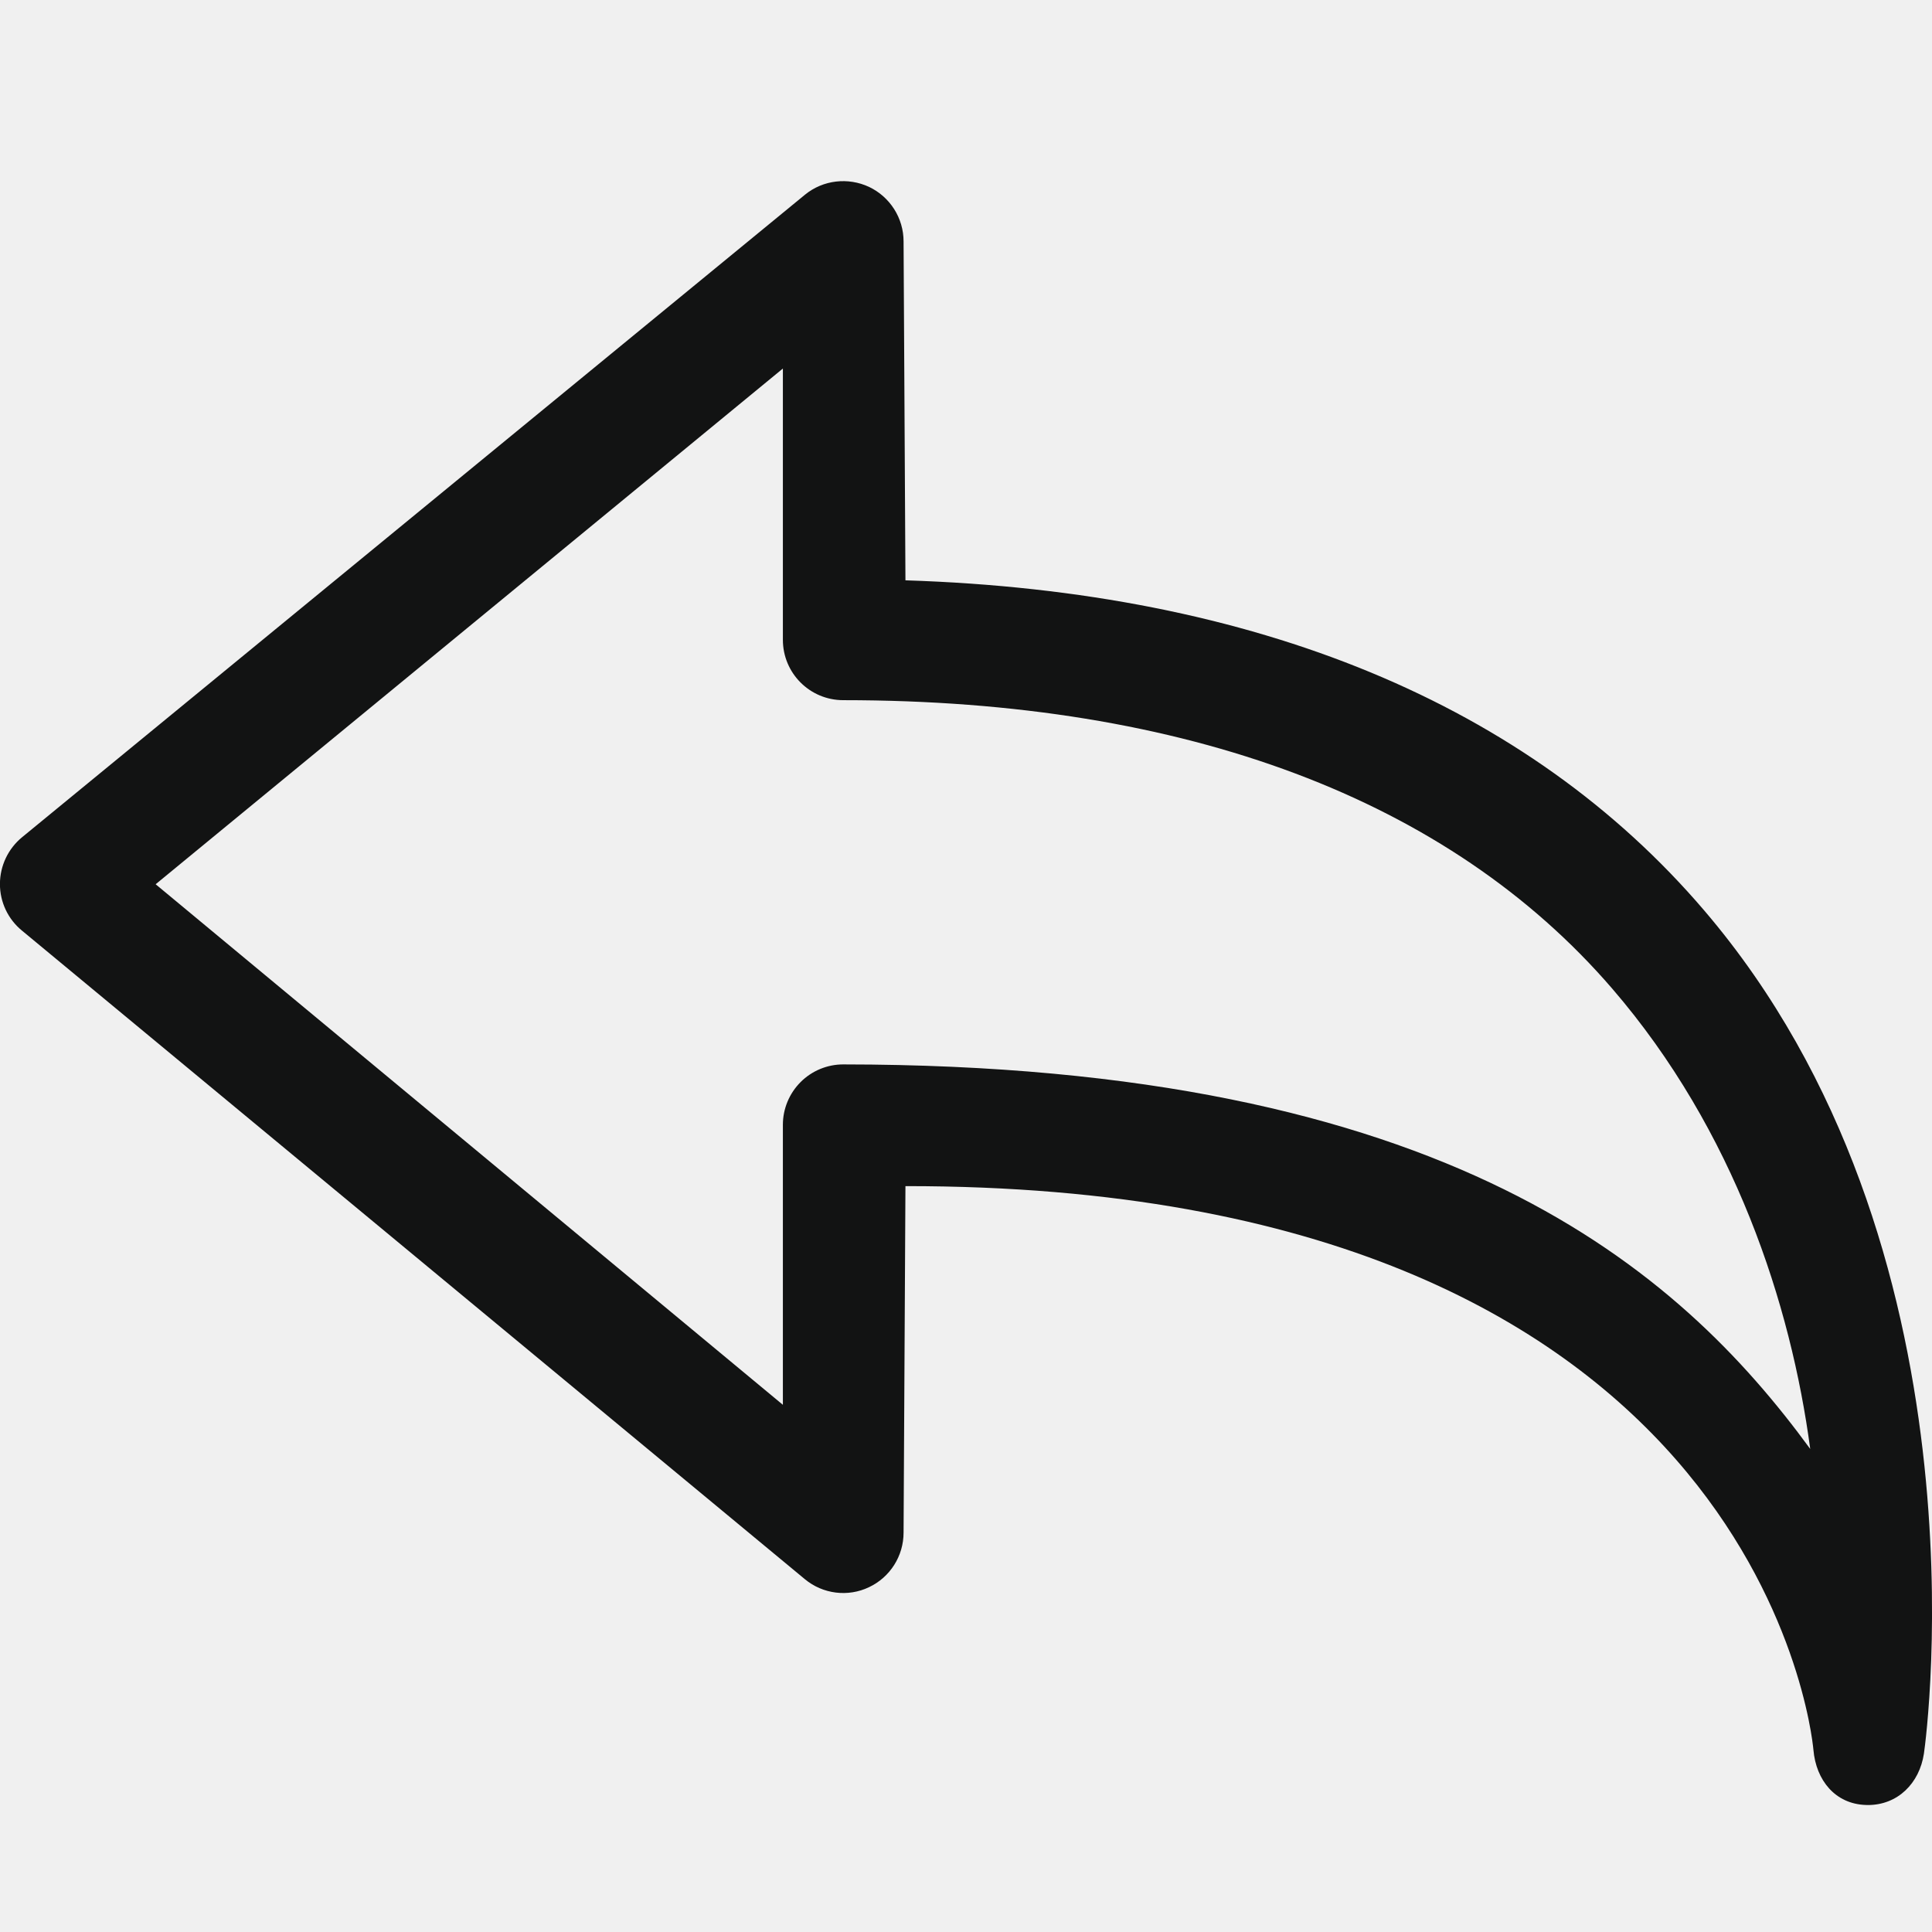
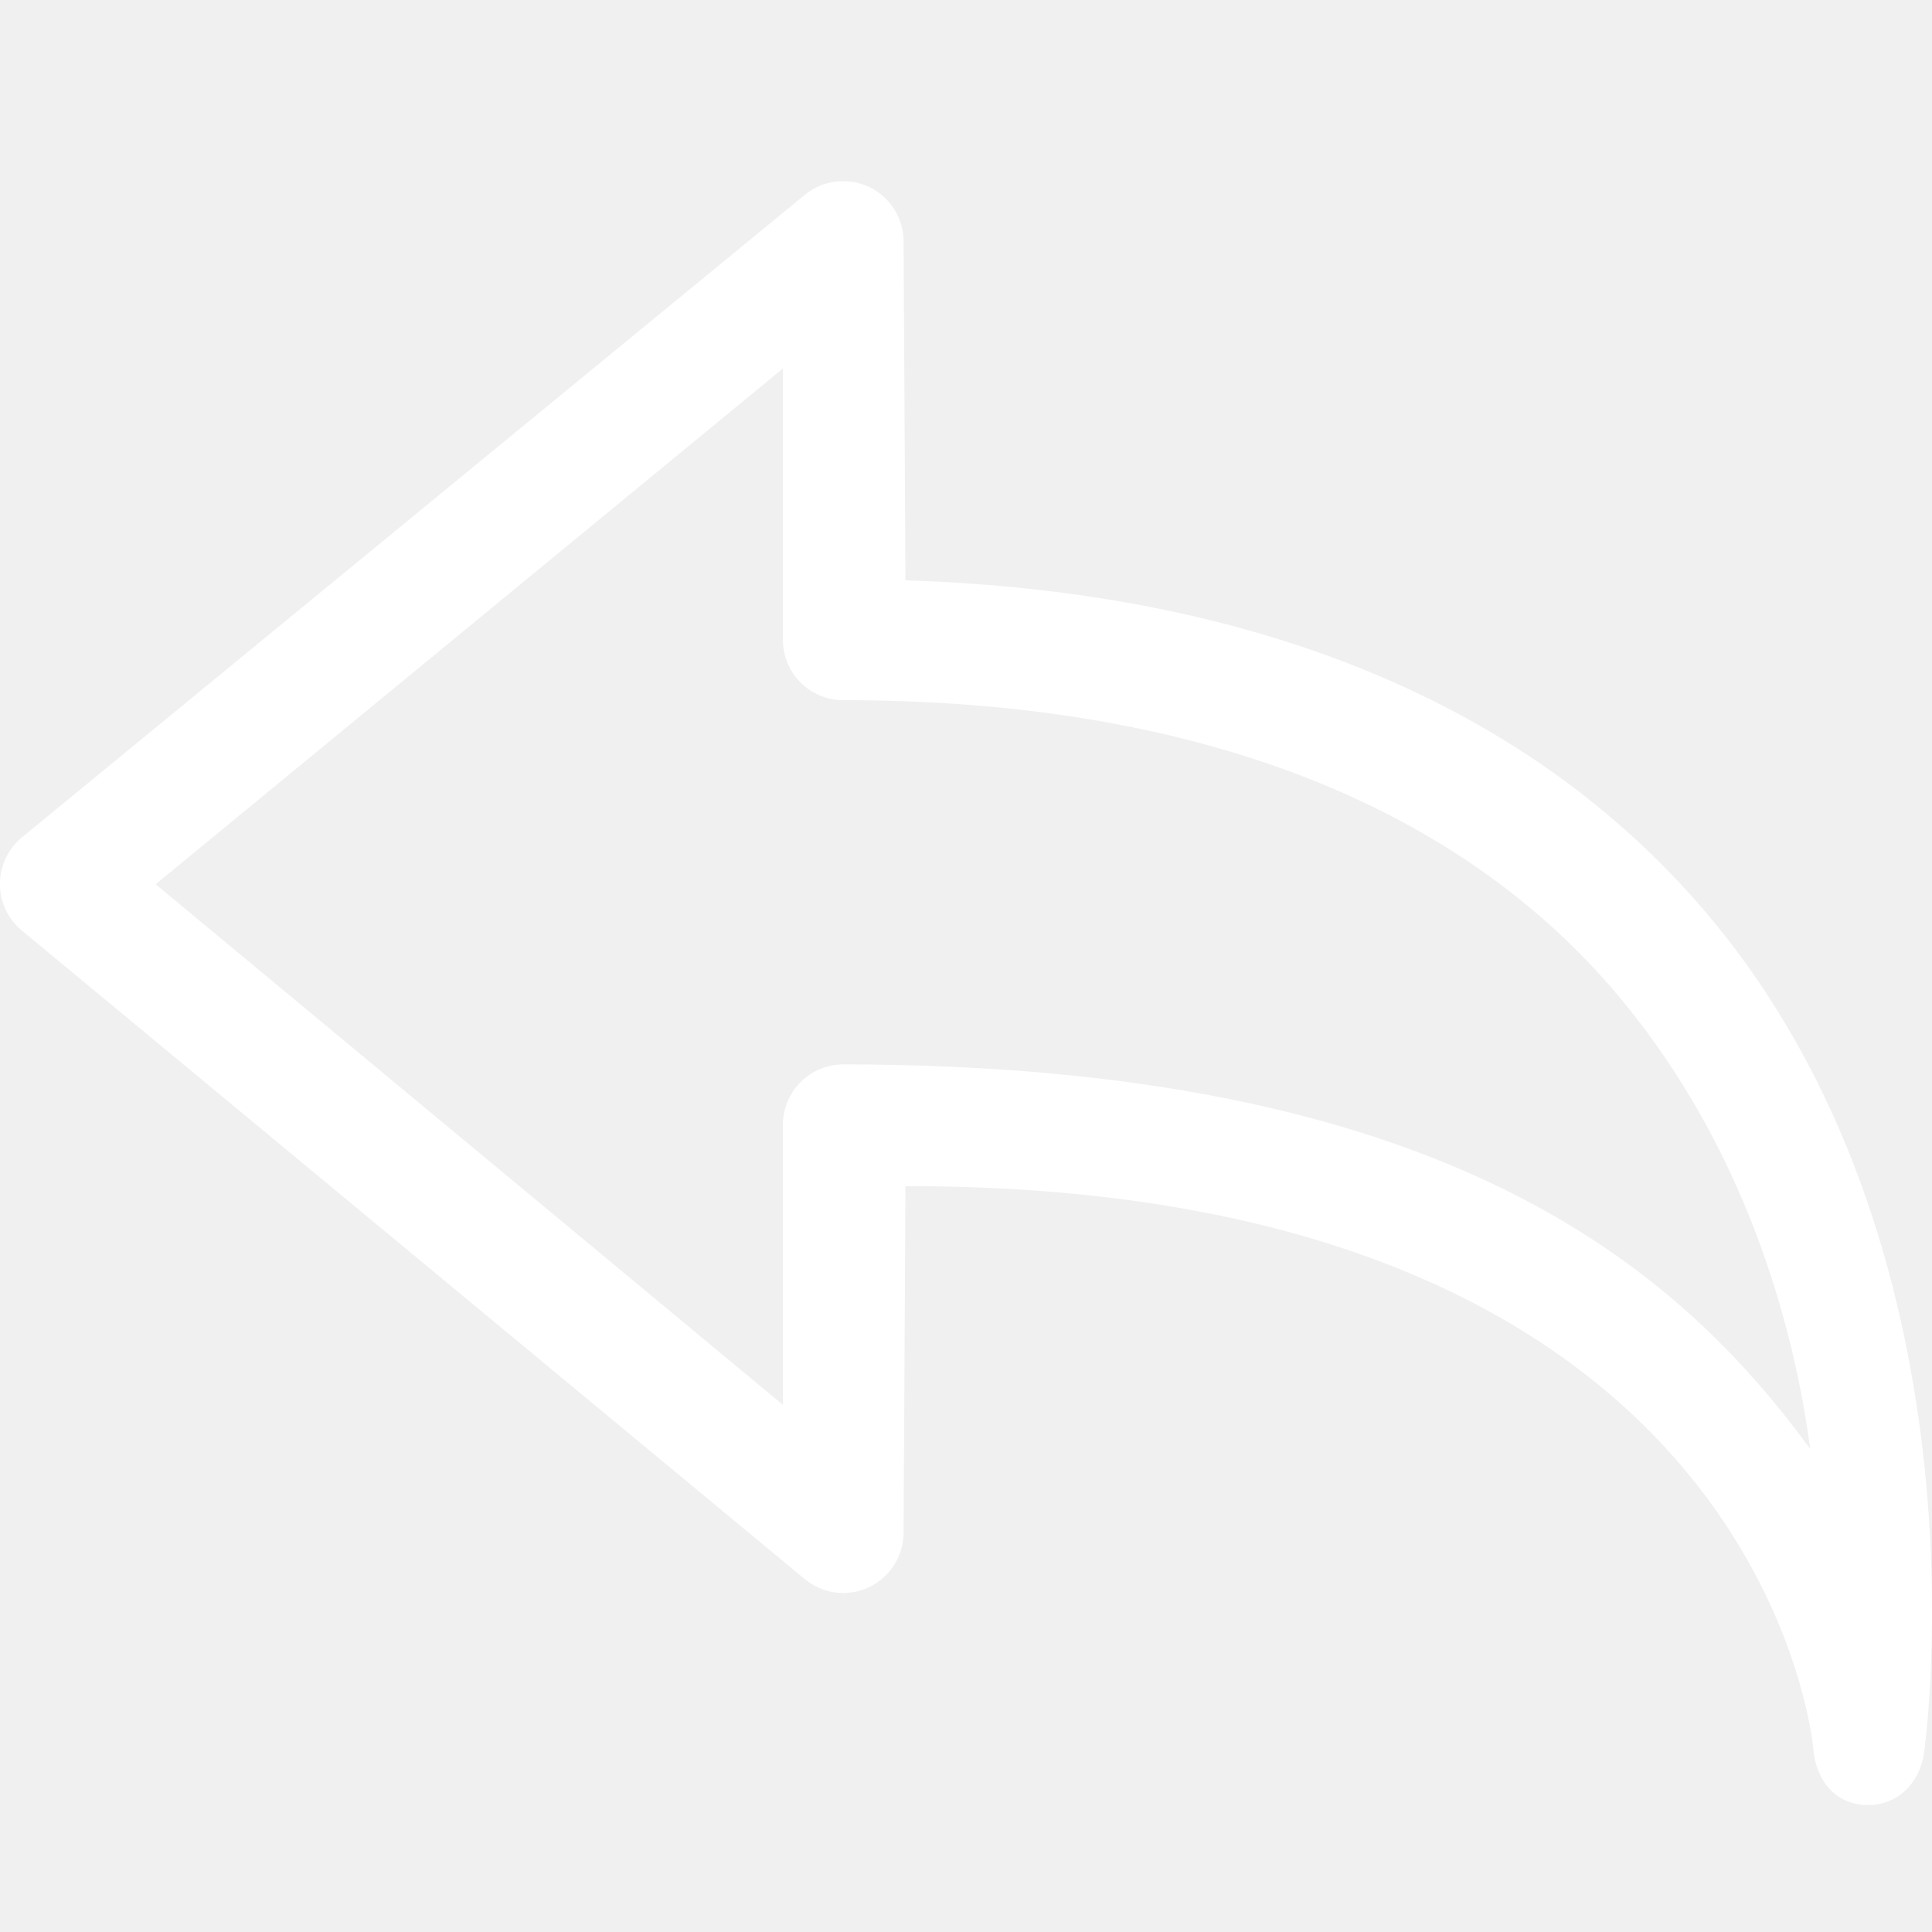
<svg xmlns="http://www.w3.org/2000/svg" enable-background="new 0 0 32 32" height="32px" id="Слой_1" version="1.1" viewBox="0 0 32 32" width="32px" xml:space="preserve">
-   <path d="M31.866,29.046c0.05-0.336,1.109-8.41-3.639-13.966  c-2.917-3.414-7.418-5.283-13.23-5.468l-0.031-5.613c0-0.386-0.223-0.737-0.571-0.903c-0.349-0.163-0.762-0.116-1.061,0.128  L0.367,13.866C0.135,14.056,0,14.34-0.001,14.64c-0.001,0.3,0.133,0.584,0.365,0.774l12.968,10.743  c0.298,0.247,0.715,0.298,1.061,0.132c0.351-0.165,0.573-0.518,0.573-0.904l0.031-5.739c14.009-0.01,15.005,8.966,15.039,9.337  c0.043,0.504,0.362,0.897,0.868,0.913c0.012,0.001,0.023,0.001,0.034,0.001C31.433,29.897,31.792,29.536,31.866,29.046z   M13.261,17.922c-0.188,0.188-0.294,0.442-0.294,0.708v4.638L2.578,14.646l10.389-8.542v4.493c0,0.553,0.447,1,1,1  c5.69,0,10.037,1.648,12.735,4.776c2.029,2.354,2.962,5.235,3.281,7.626c-2.184-2.984-6.008-6.363-16.015-6.369c0,0-0.001,0-0.002,0  C13.702,17.63,13.448,17.735,13.261,17.922z" fill="#121313" id="Arrow_Left_1_" />
+   <path d="M31.866,29.046c0.05-0.336,1.109-8.41-3.639-13.966  c-2.917-3.414-7.418-5.283-13.23-5.468l-0.031-5.613c0-0.386-0.223-0.737-0.571-0.903c-0.349-0.163-0.762-0.116-1.061,0.128  L0.367,13.866C0.135,14.056,0,14.34-0.001,14.64c-0.001,0.3,0.133,0.584,0.365,0.774l12.968,10.743  c0.298,0.247,0.715,0.298,1.061,0.132c0.351-0.165,0.573-0.518,0.573-0.904l0.031-5.739c14.009-0.01,15.005,8.966,15.039,9.337  c0.043,0.504,0.362,0.897,0.868,0.913c0.012,0.001,0.023,0.001,0.034,0.001C31.433,29.897,31.792,29.536,31.866,29.046z   M13.261,17.922c-0.188,0.188-0.294,0.442-0.294,0.708v4.638L2.578,14.646l10.389-8.542v4.493c0,0.553,0.447,1,1,1  c5.69,0,10.037,1.648,12.735,4.776c2.029,2.354,2.962,5.235,3.281,7.626c-2.184-2.984-6.008-6.363-16.015-6.369c0,0-0.001,0-0.002,0  C13.702,17.63,13.448,17.735,13.261,17.922z" fill="#fff" id="Arrow_Left_1_" />
  <g />
  <g />
  <g />
  <g />
  <g />
  <g />
</svg>
